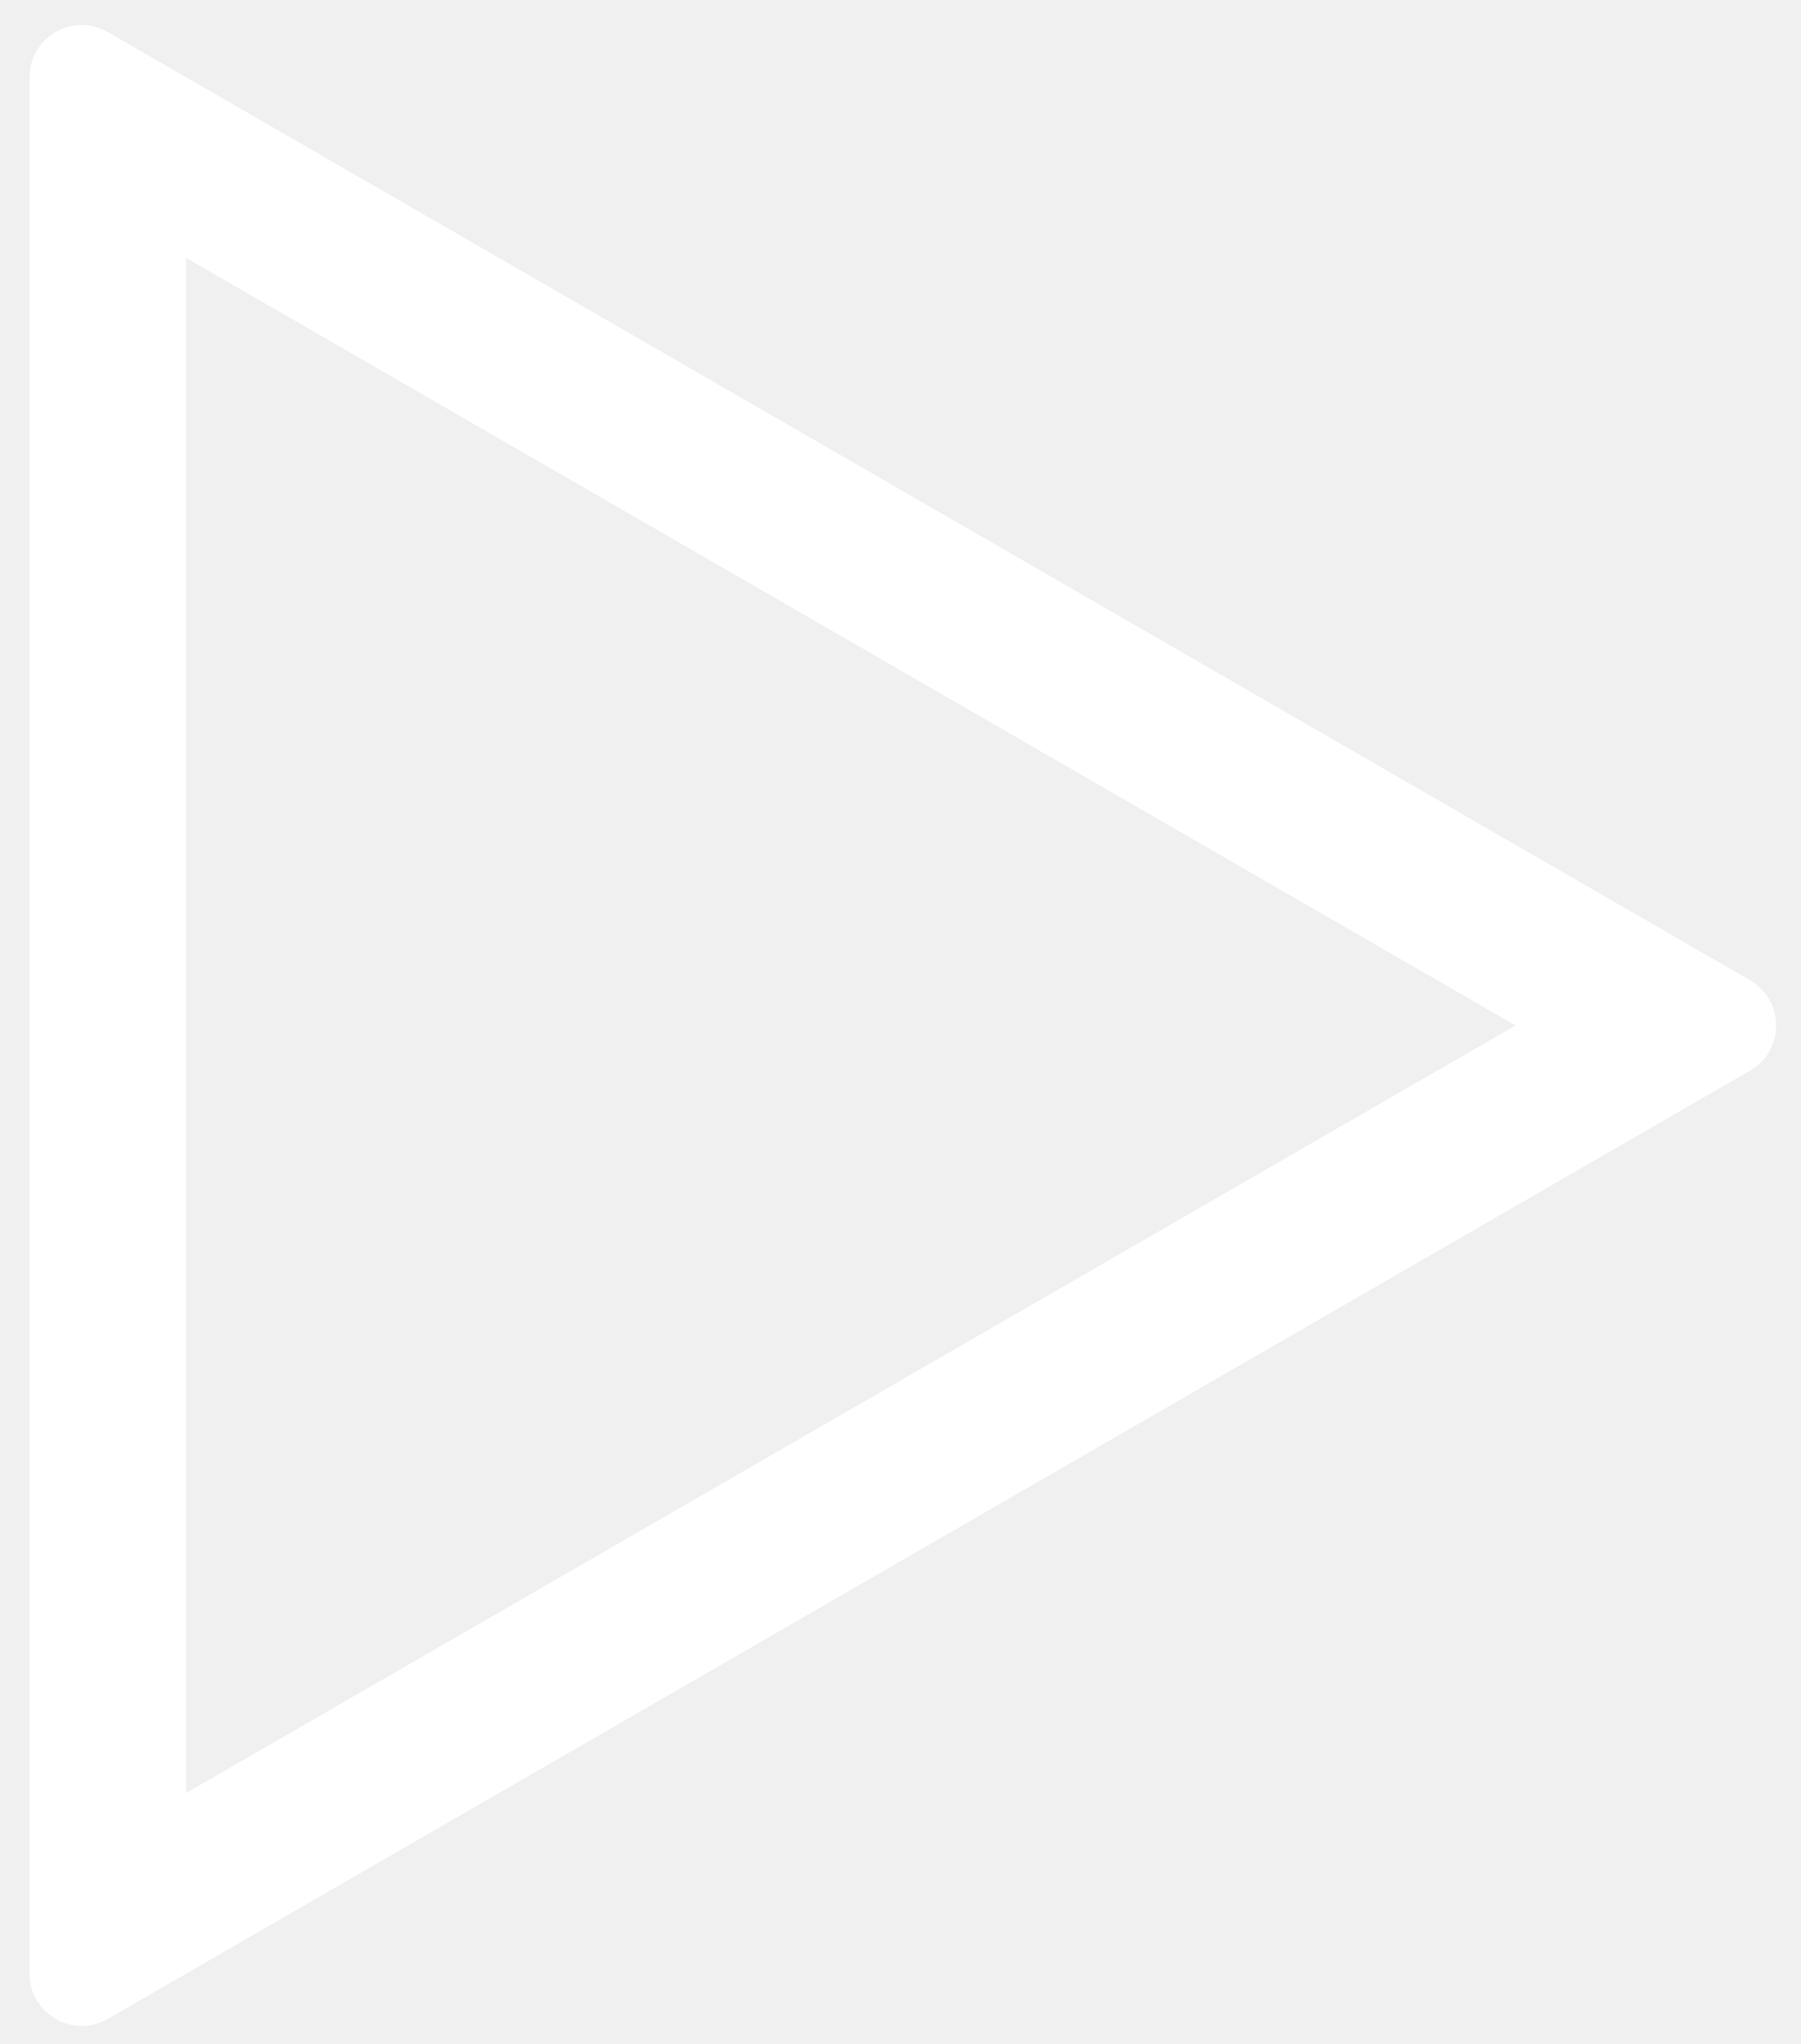
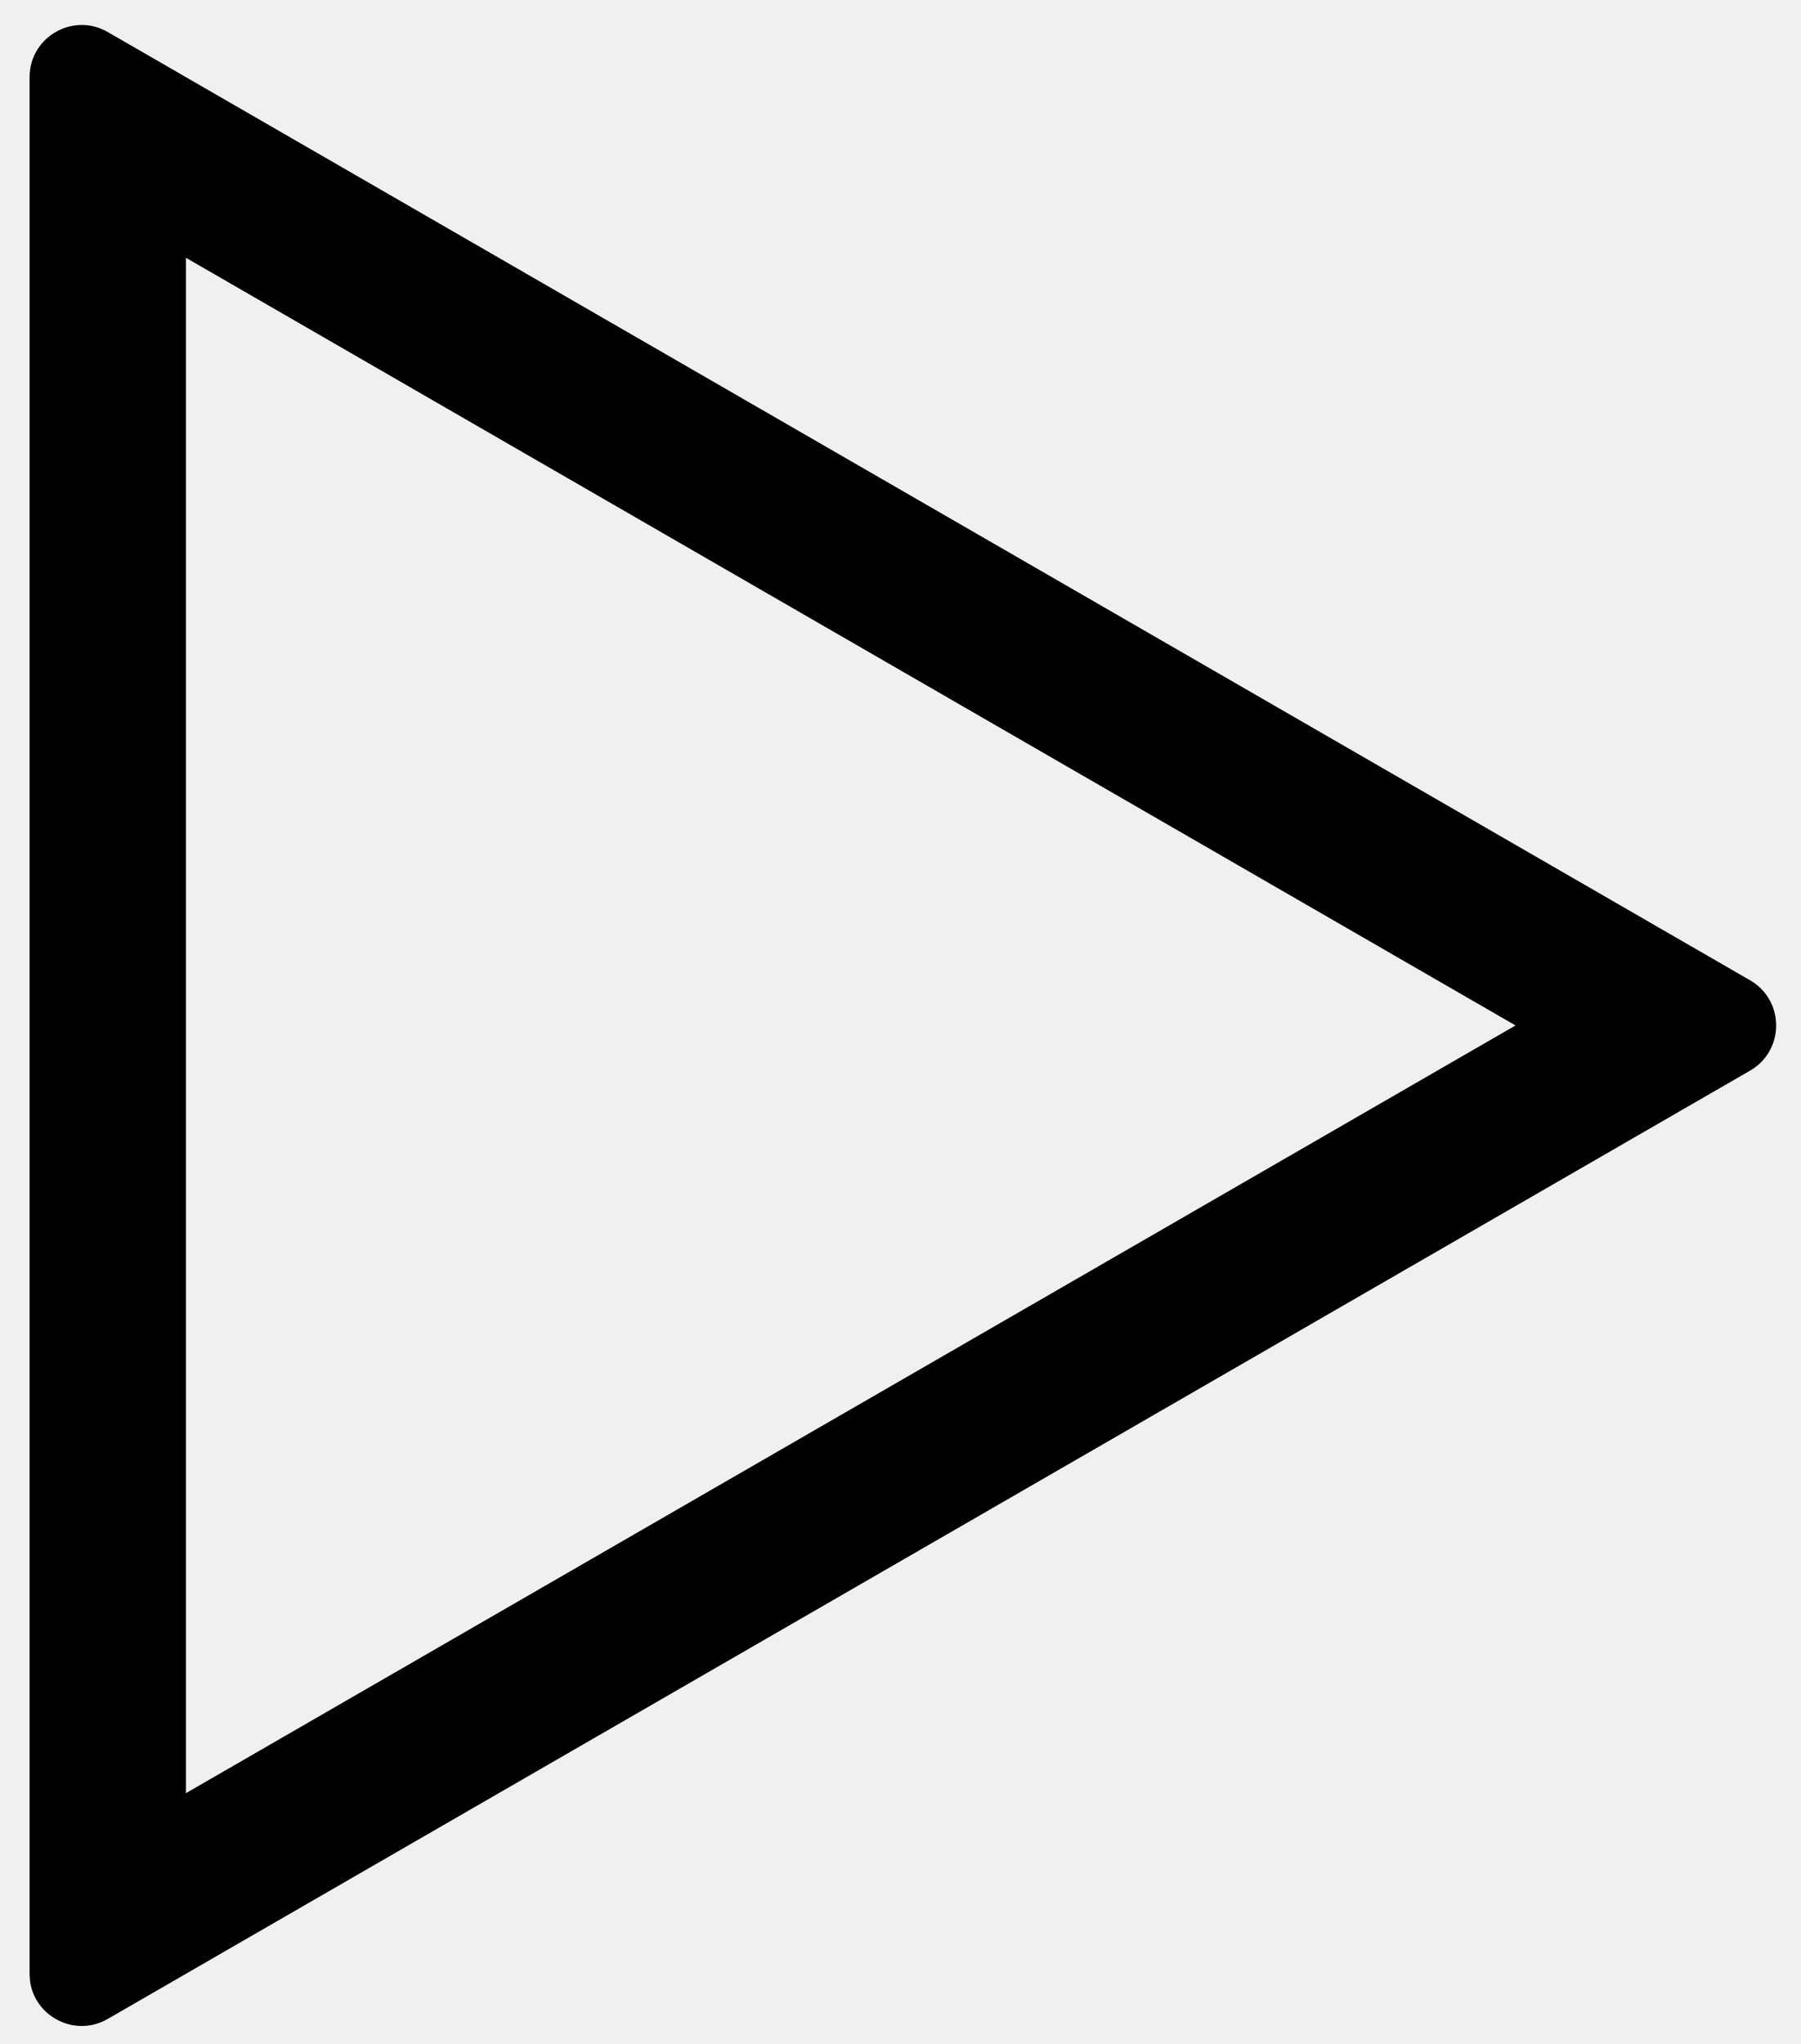
<svg xmlns="http://www.w3.org/2000/svg" width="37" height="42" viewBox="0 0 37 42" fill="none">
-   <path d="M35.964 20.143C36.678 20.556 36.678 21.586 35.964 21.999L2.214 41.485C1.544 41.871 0.718 41.442 0.617 40.708L0.608 40.557L1.679 40.557L0.608 38.701L0.608 1.586C0.608 0.761 1.5 0.246 2.214 0.658L35.964 20.143ZM0.608 40.557L0.608 38.701L1.679 40.557L0.608 40.557ZM3.821 5.297L3.821 36.846L31.144 21.071L3.821 5.297Z" fill="white" />
+   <path d="M35.964 20.143C36.678 20.556 36.678 21.586 35.964 21.999L2.214 41.485C1.544 41.871 0.718 41.442 0.617 40.708L0.608 40.557L1.679 40.557L0.608 38.701L0.608 1.586C0.608 0.761 1.5 0.246 2.214 0.658L35.964 20.143ZM0.608 40.557L0.608 38.701L1.679 40.557L0.608 40.557ZM3.821 5.297L3.821 36.846L31.144 21.071L3.821 5.297Z" fill="currentColor" />
</svg>
